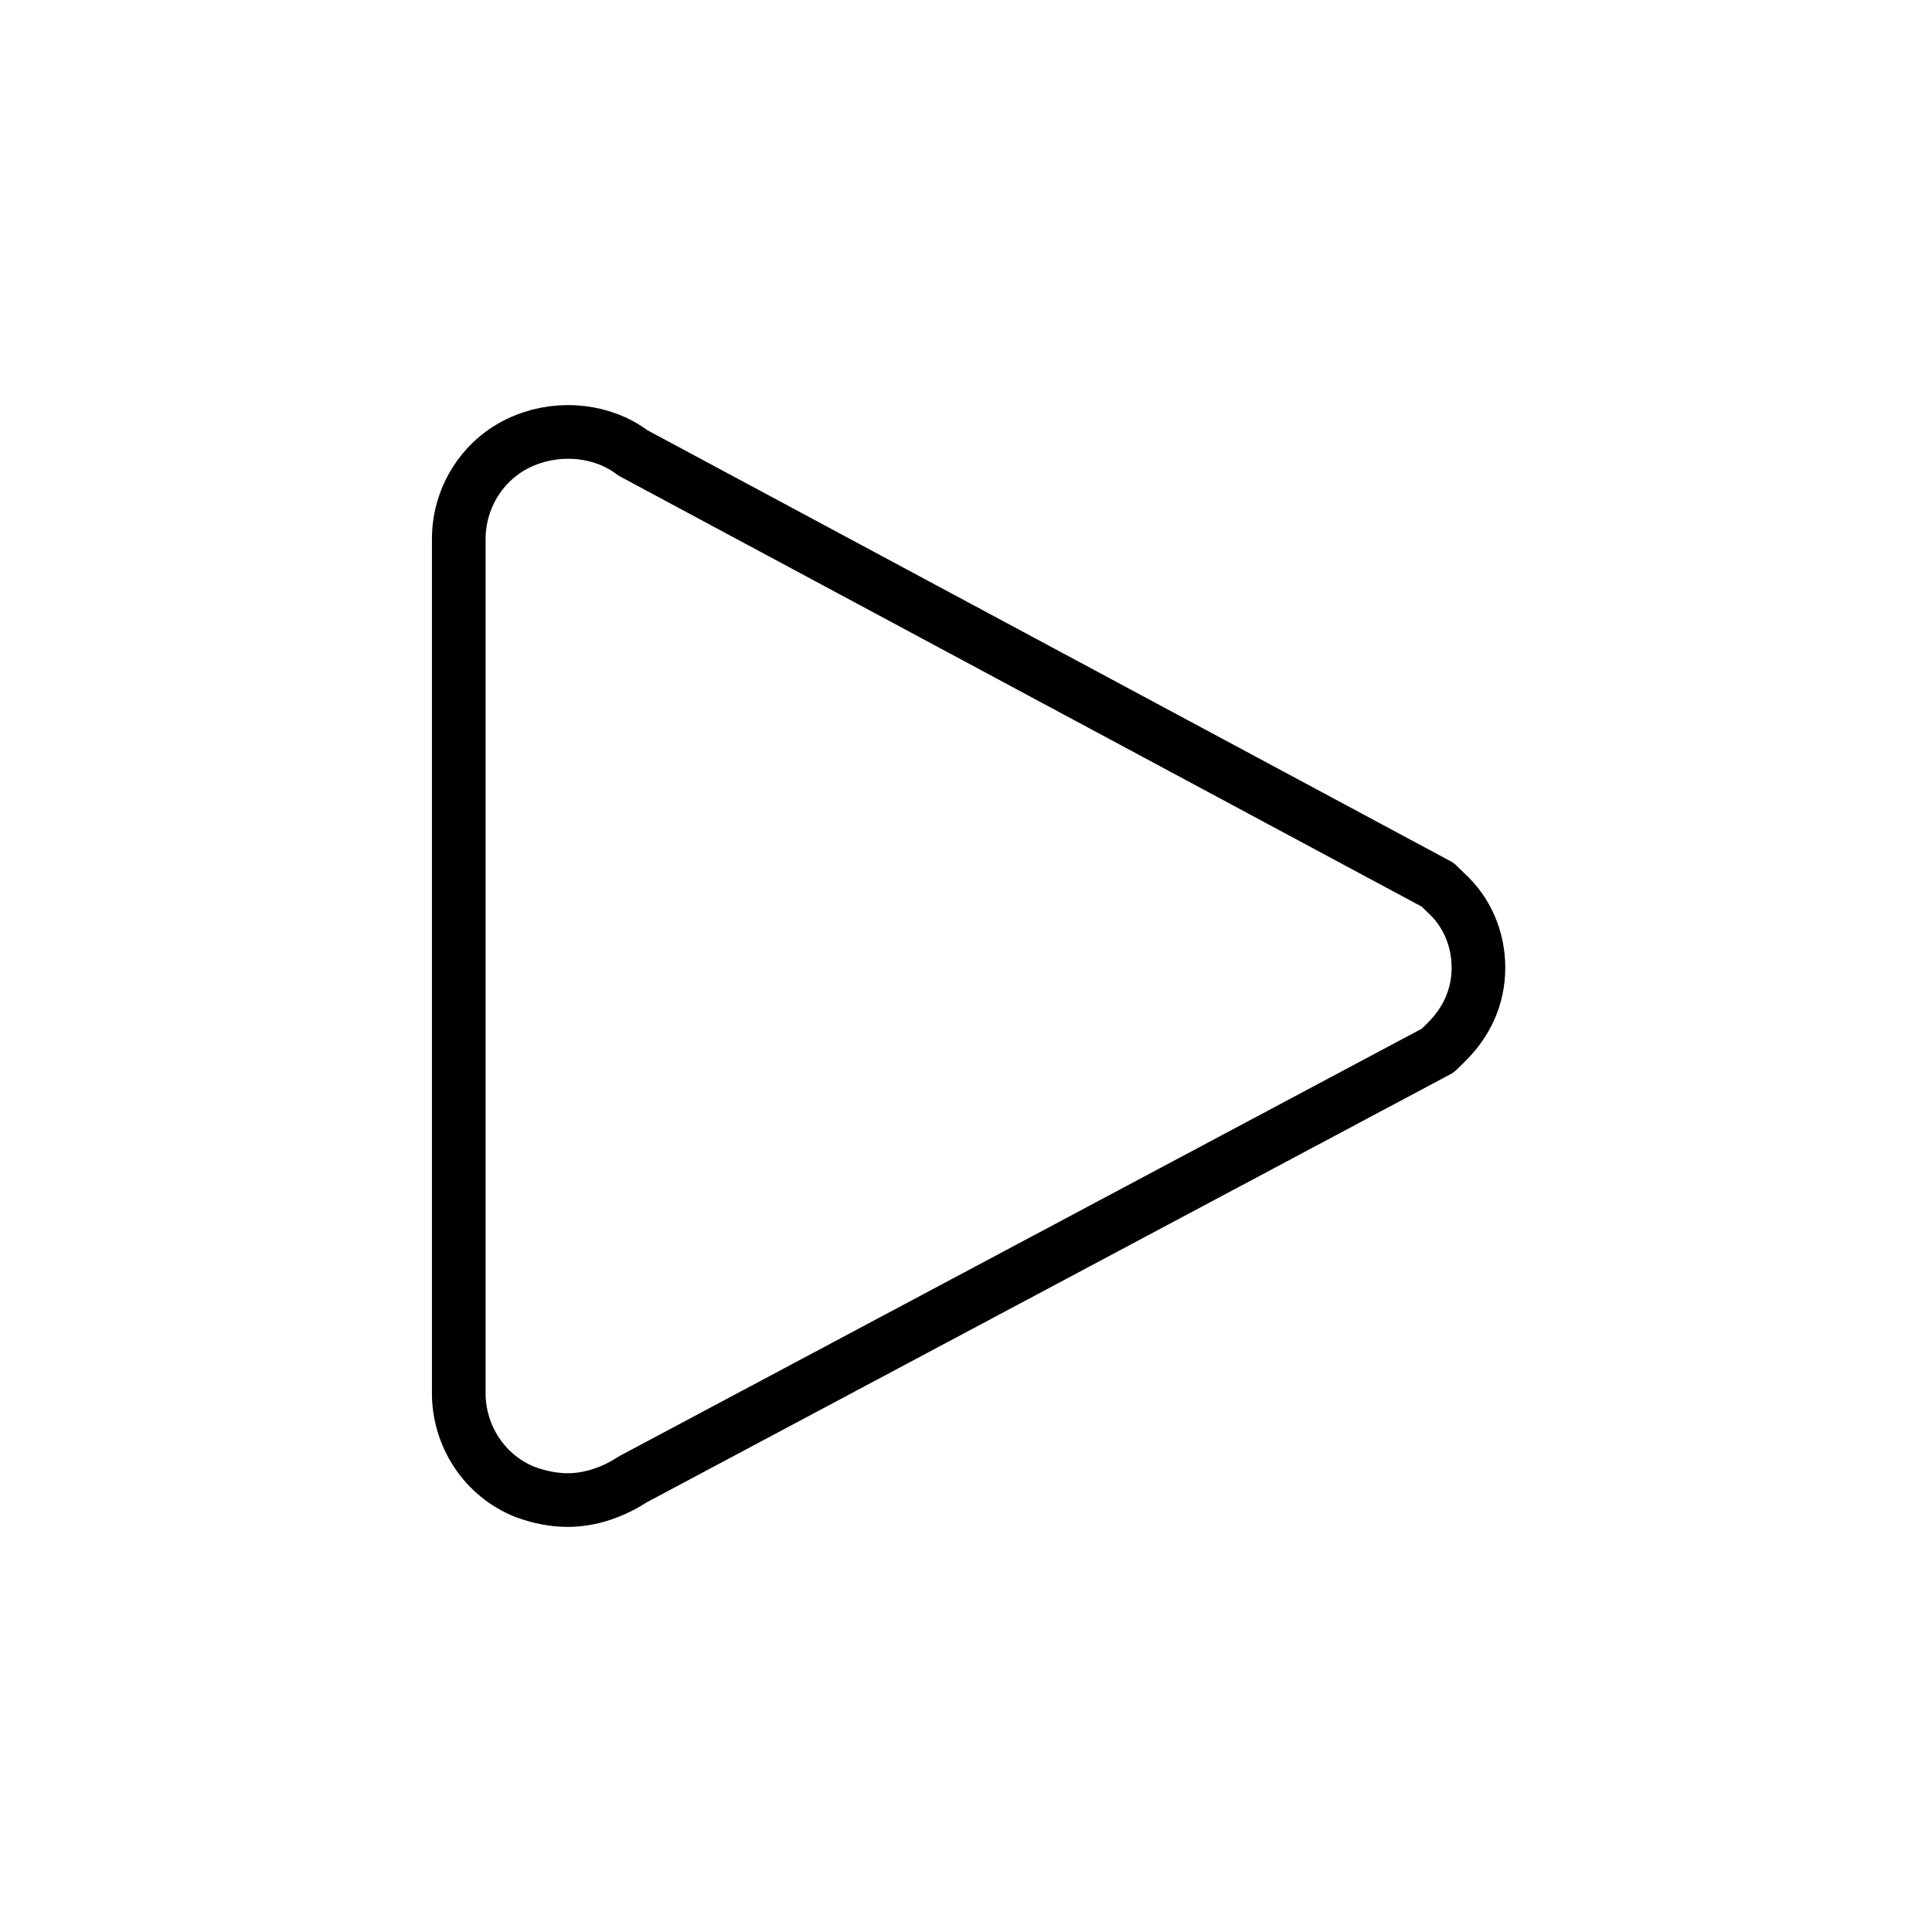
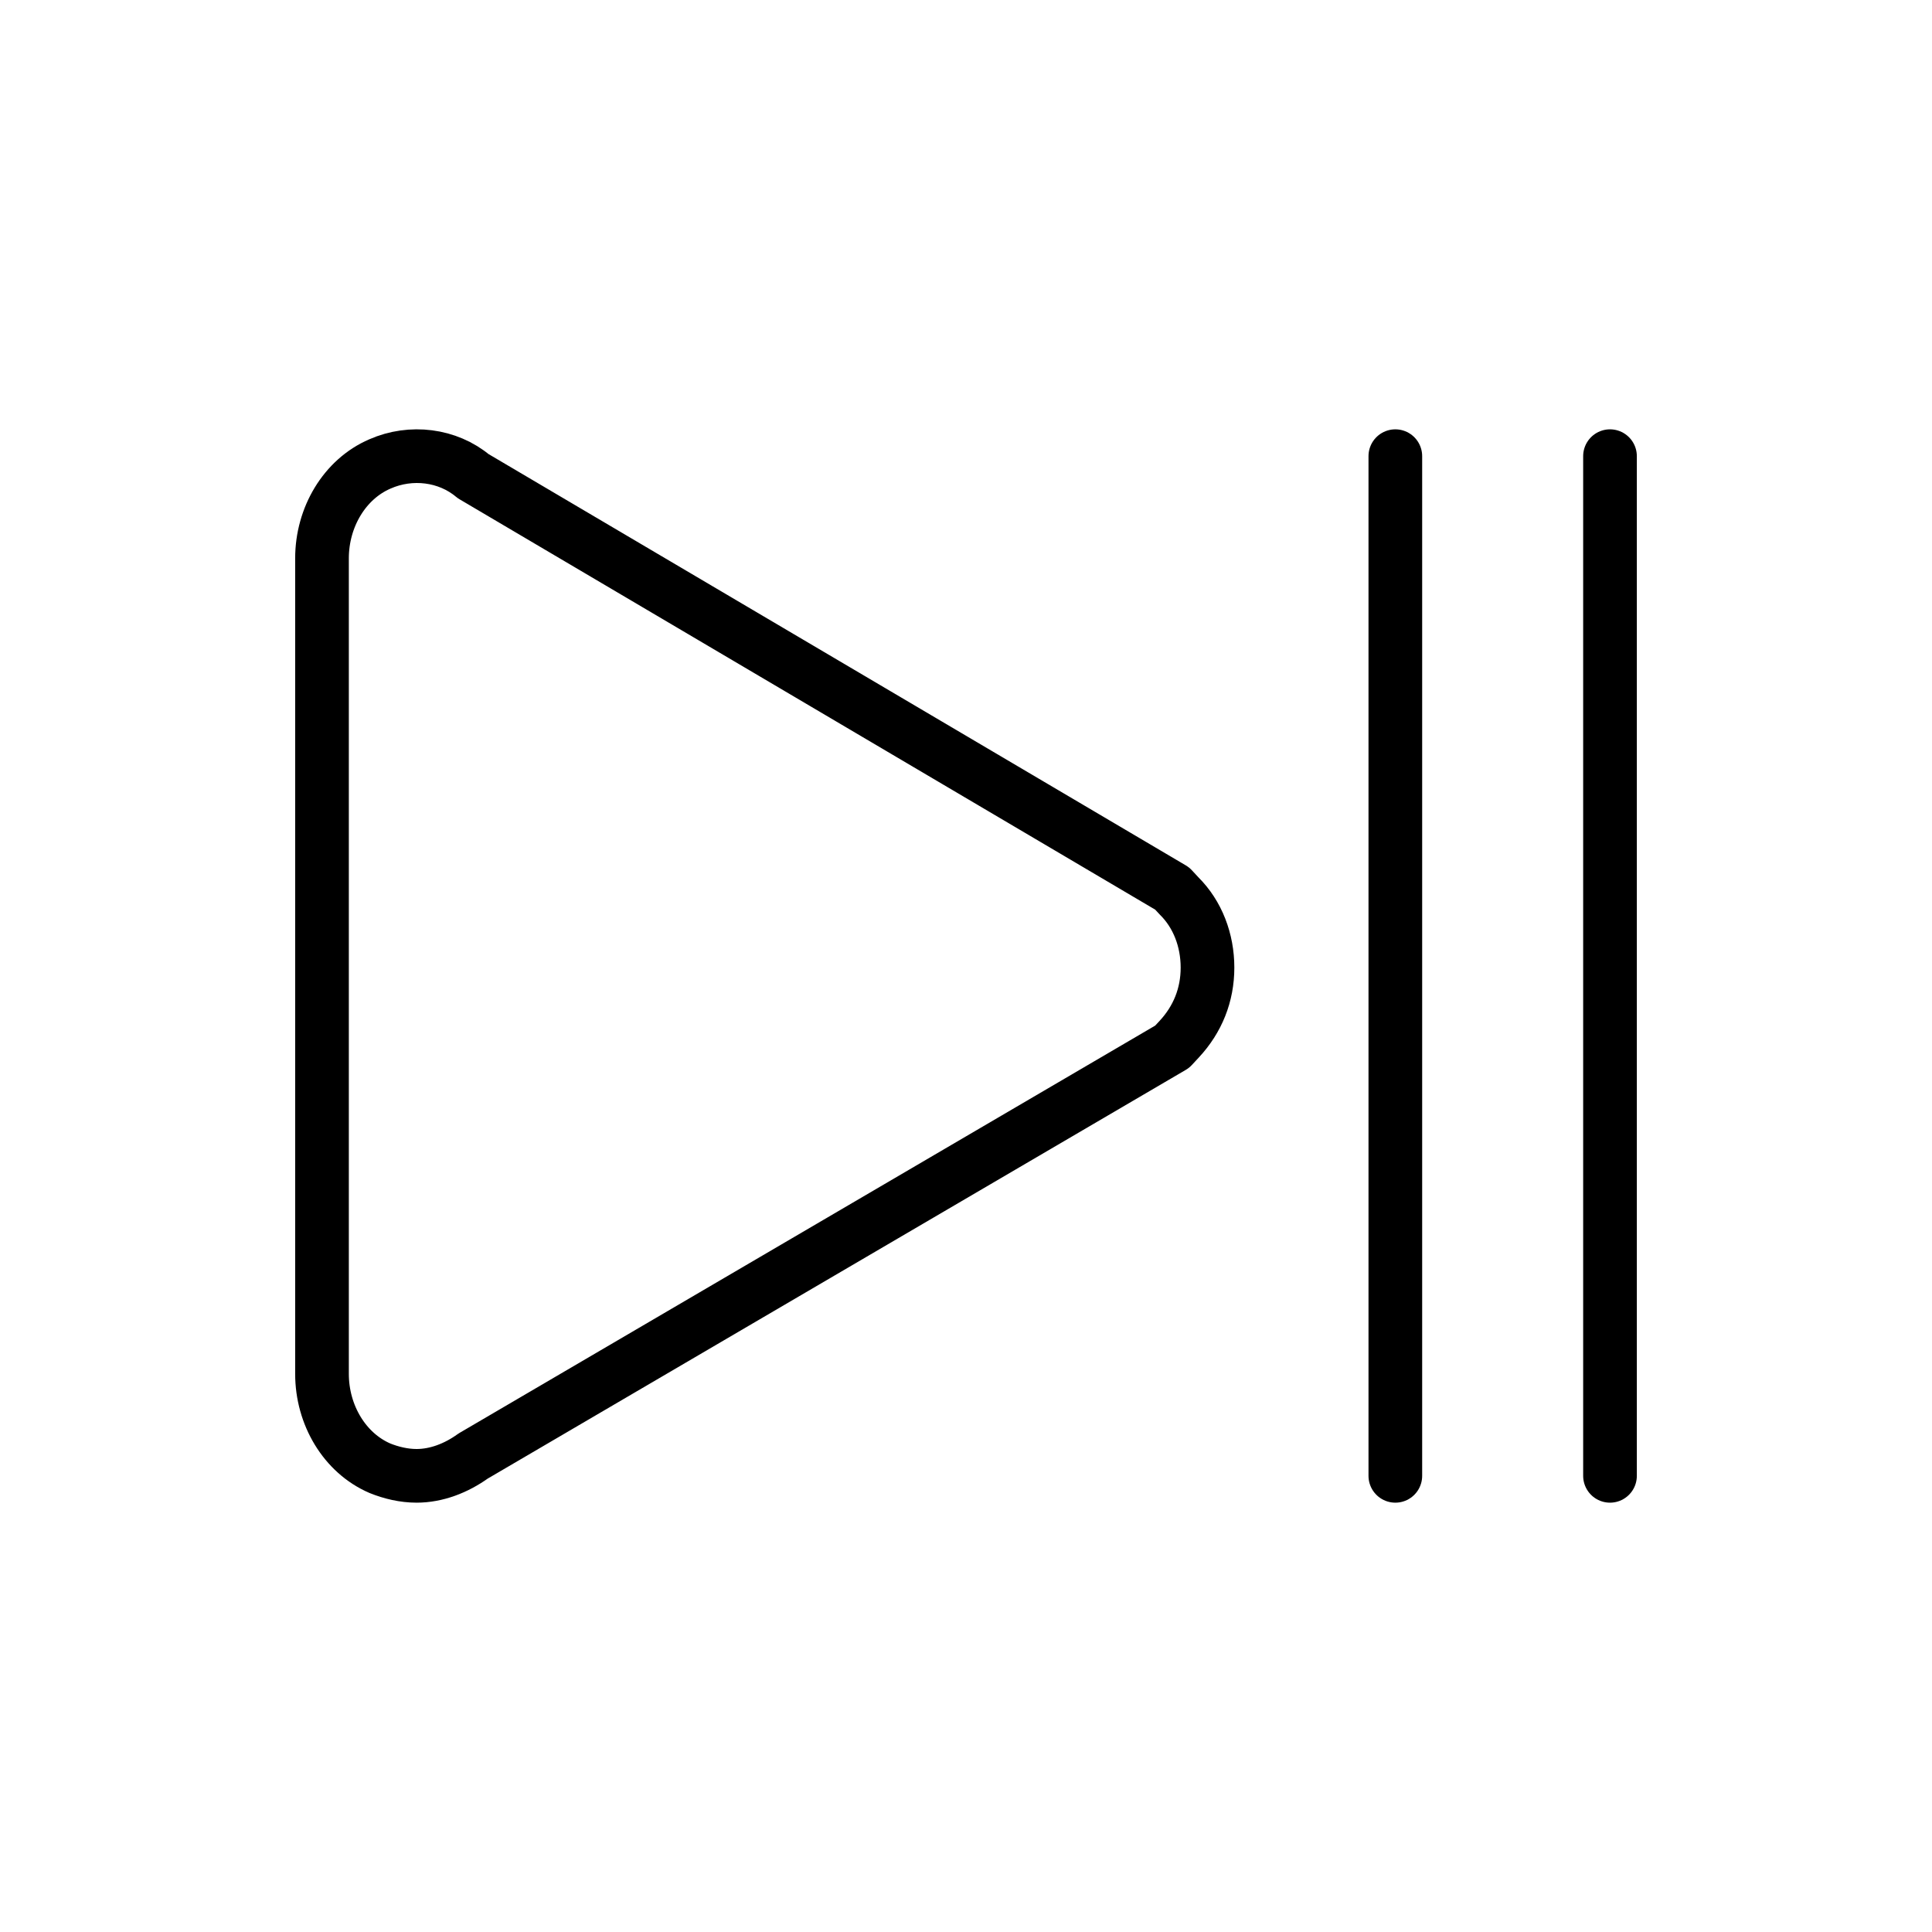
<svg xmlns="http://www.w3.org/2000/svg" id="emoji" viewBox="0 0 72 72">
  <g id="color" />
  <g id="hair" />
  <g id="skin" />
  <g id="skin-shadow" />
  <g id="line">
-     <path fill="none" stroke="#000000" stroke-linejoin="round" stroke-miterlimit="10" stroke-width="2" d="M19.582,55.606 c0.485,0.178,1.03,0.297,1.576,0.297c0.849,0,1.697-0.297,2.424-0.772l30-15.979l0.303-0.297 c0.788-0.772,1.212-1.723,1.212-2.792c0-1.069-0.424-2.079-1.212-2.792l-0.303-0.297l-30-16.098 c-1.091-0.832-2.667-1.01-4-0.475c-1.515,0.594-2.485,2.079-2.485,3.683v31.84 C17.097,53.527,18.066,55.012,19.582,55.606z" />
+     <path fill="none" stroke="#000000" stroke-linecap="round" stroke-linejoin="round" stroke-miterlimit="10" stroke-width="2" d="M14.158,54.717C14.579,54.887,15.053,55,15.526,55c0.737,0,1.474-0.283,2.105-0.737l26.053-15.254l0.263-0.283 C44.632,37.988,45,37.081,45,36.06s-0.368-1.985-1.053-2.665l-0.263-0.283L17.632,17.744 c-0.947-0.794-2.316-0.964-3.474-0.454C12.842,17.857,12,19.275,12,20.806v30.395 C12,52.732,12.842,54.149,14.158,54.717z" />
+     <line x1="60" x2="60" y1="17" y2="55" fill="none" stroke="#000000" stroke-linecap="round" stroke-linejoin="round" stroke-miterlimit="10" stroke-width="2" />
+     <line x1="52" x2="52" y1="17" y2="55" fill="none" stroke="#000000" stroke-linecap="round" stroke-linejoin="round" stroke-miterlimit="10" stroke-width="2" />
  </g>
</svg>
